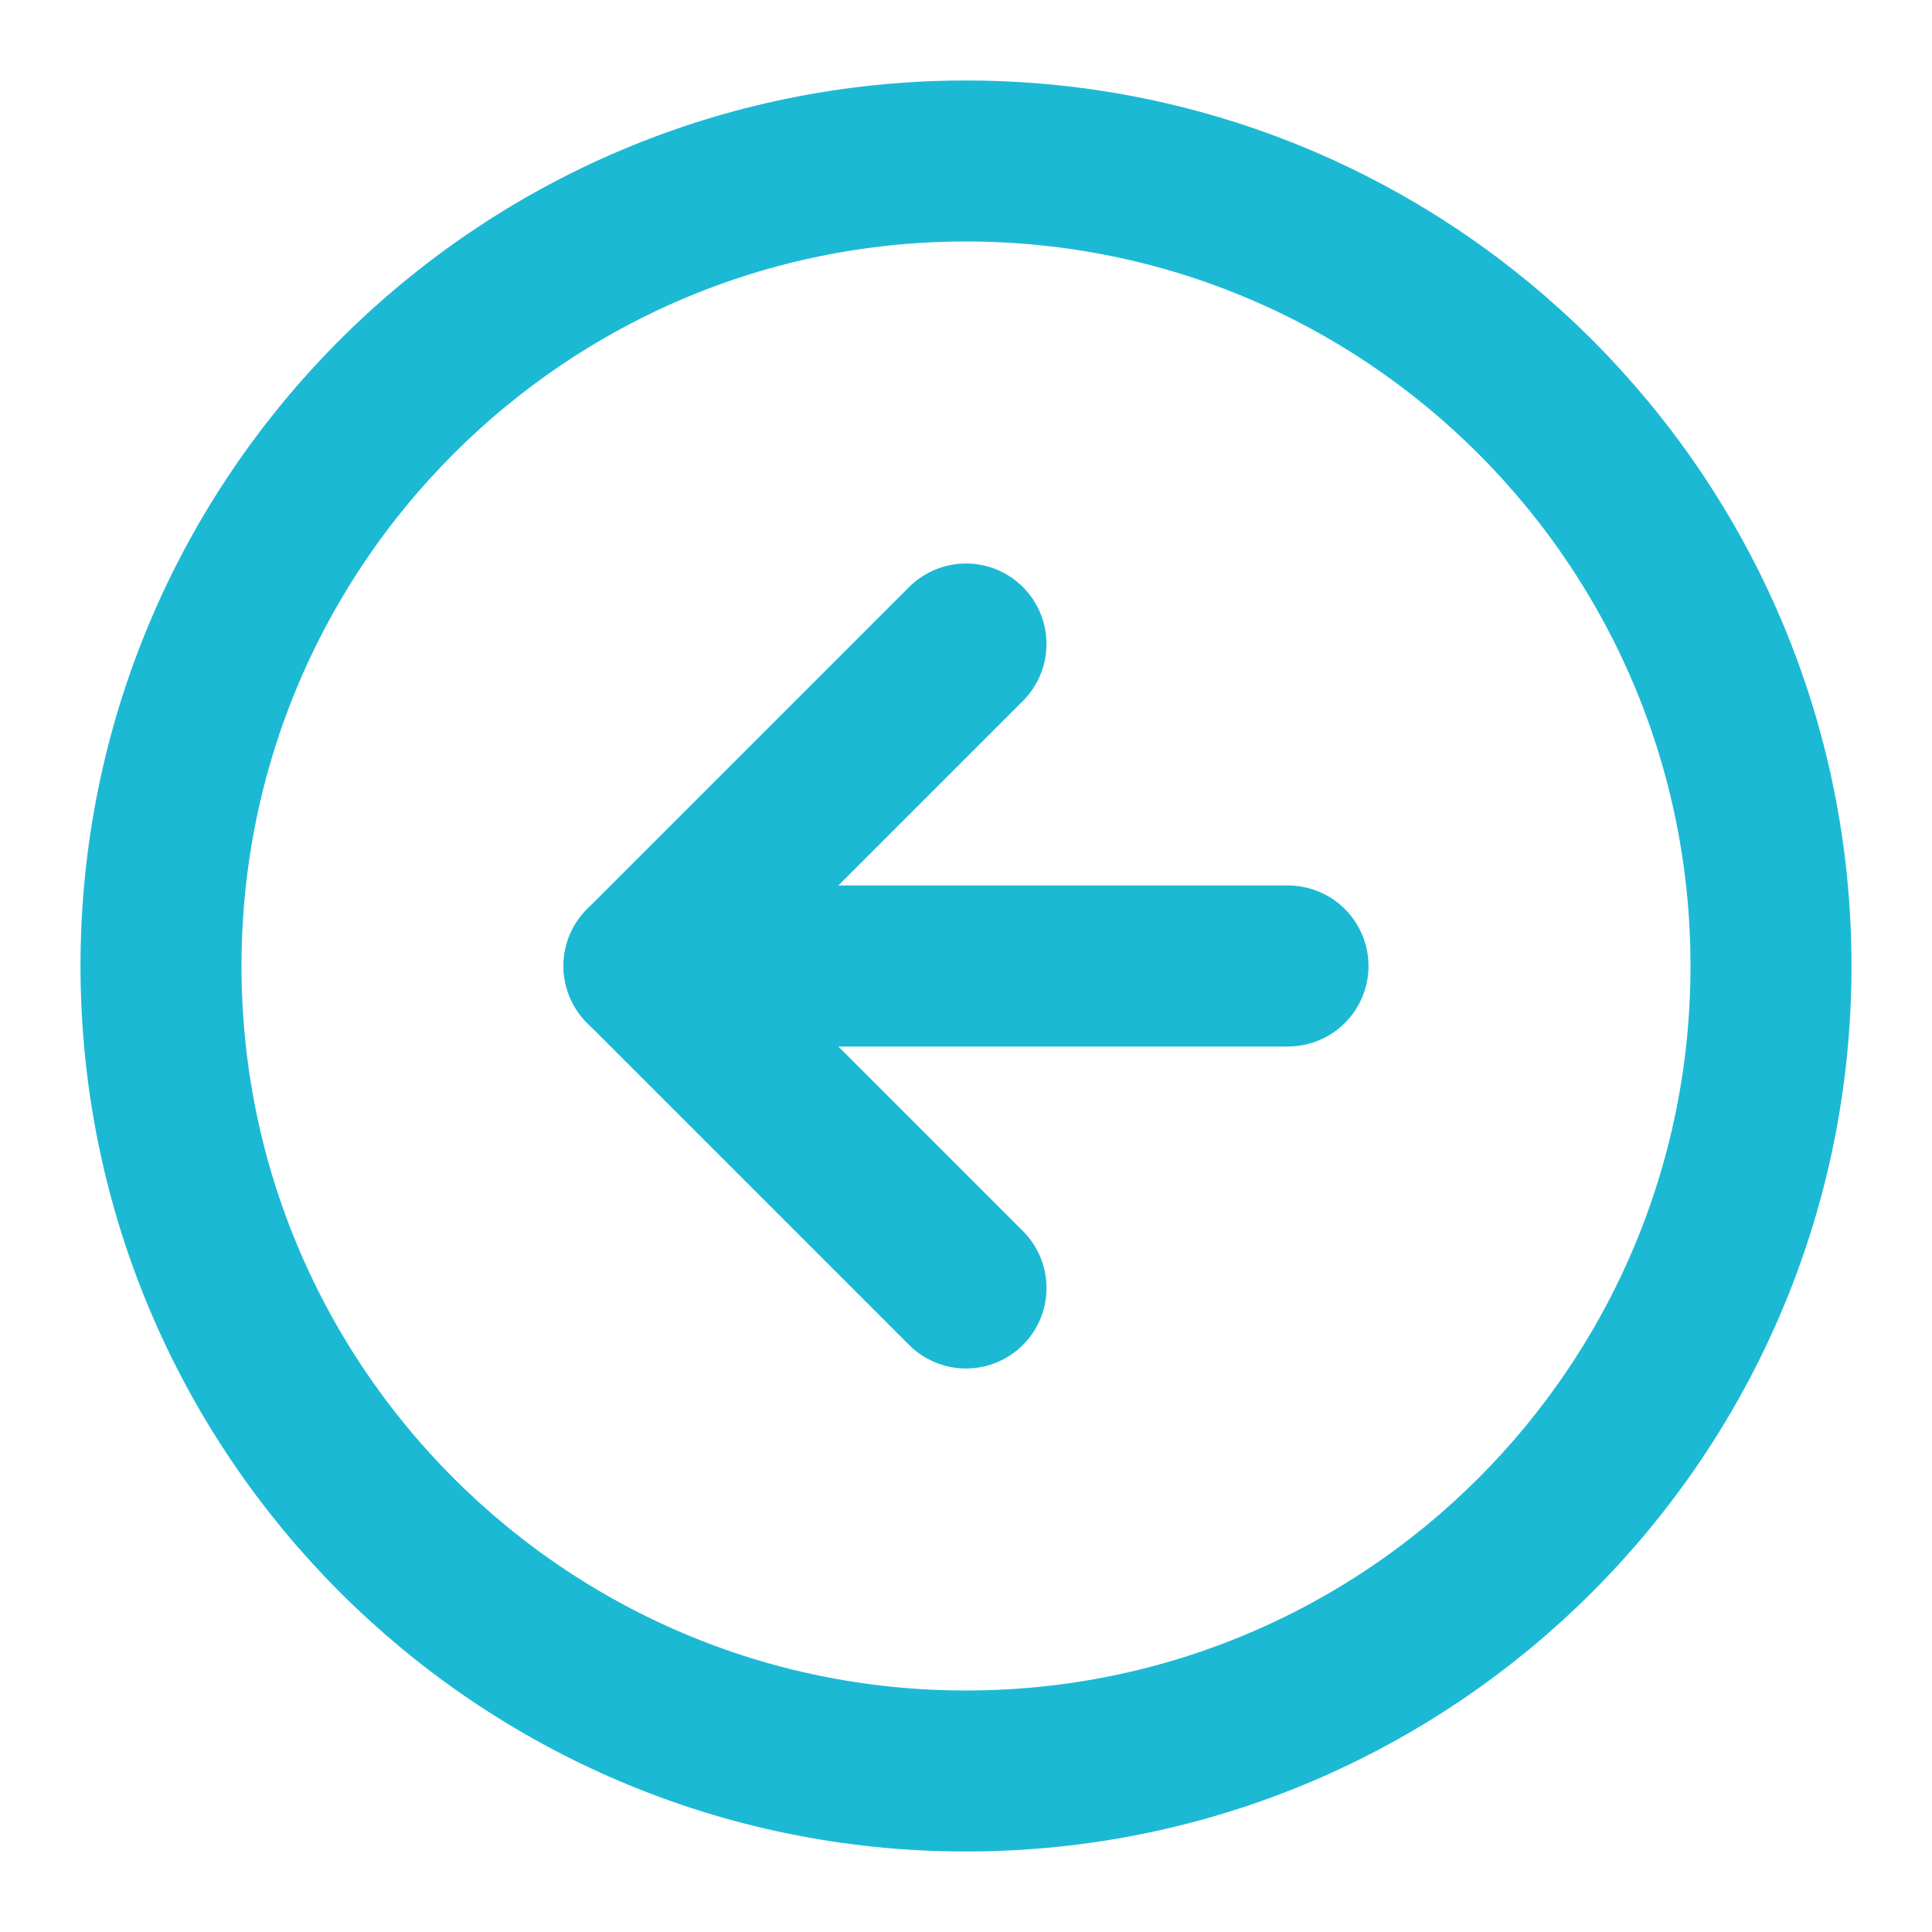
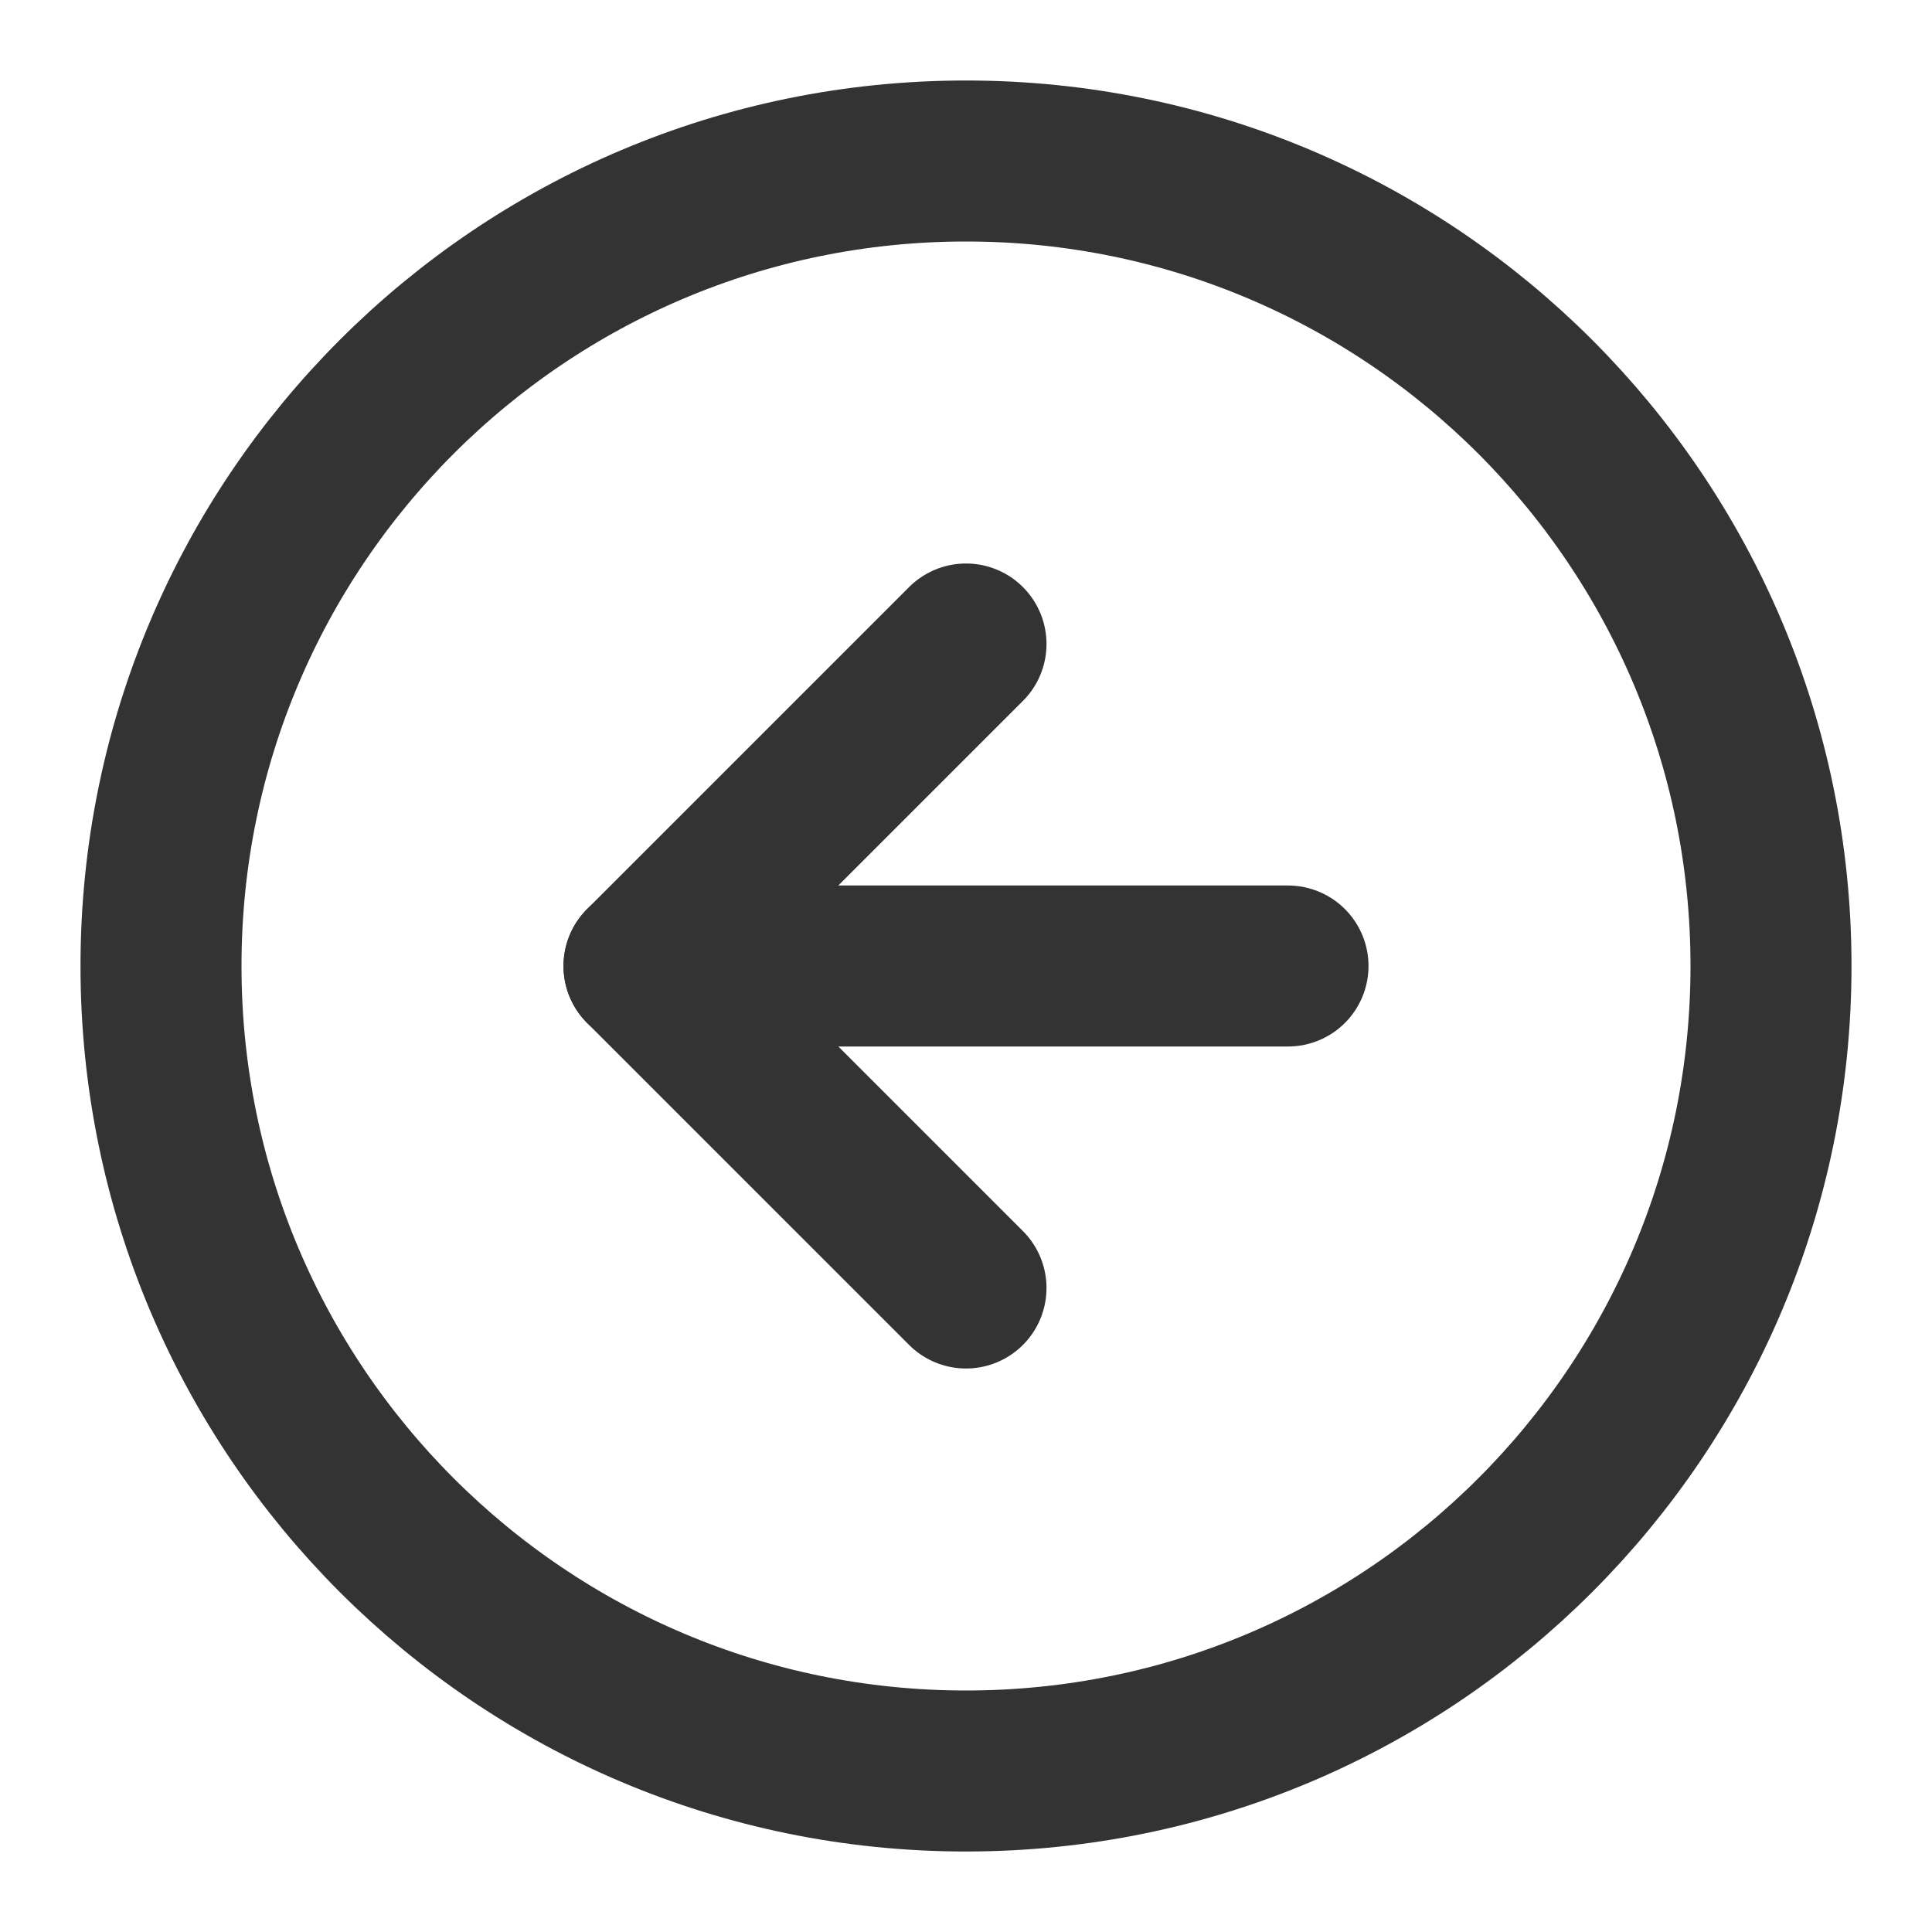
- <svg xmlns="http://www.w3.org/2000/svg" width="32" height="32" viewBox="0 0 24 24" fill="none" stroke="rgb(28, 185, 213)" stroke-width="2" stroke-linecap="round" stroke-linejoin="round" class="feather feather-arrow-left-circle">
+ <svg xmlns="http://www.w3.org/2000/svg" width="32" height="32" viewBox="0 0 24 24" fill="none" stroke="#333" stroke-width="2" stroke-linecap="round" stroke-linejoin="round" class="feather feather-arrow-left-circle">
  <circle cx="12" cy="12" r="10" />
  <polyline points="12 8 8 12 12 16" />
  <line x1="16" y1="12" x2="8" y2="12" />
</svg>
